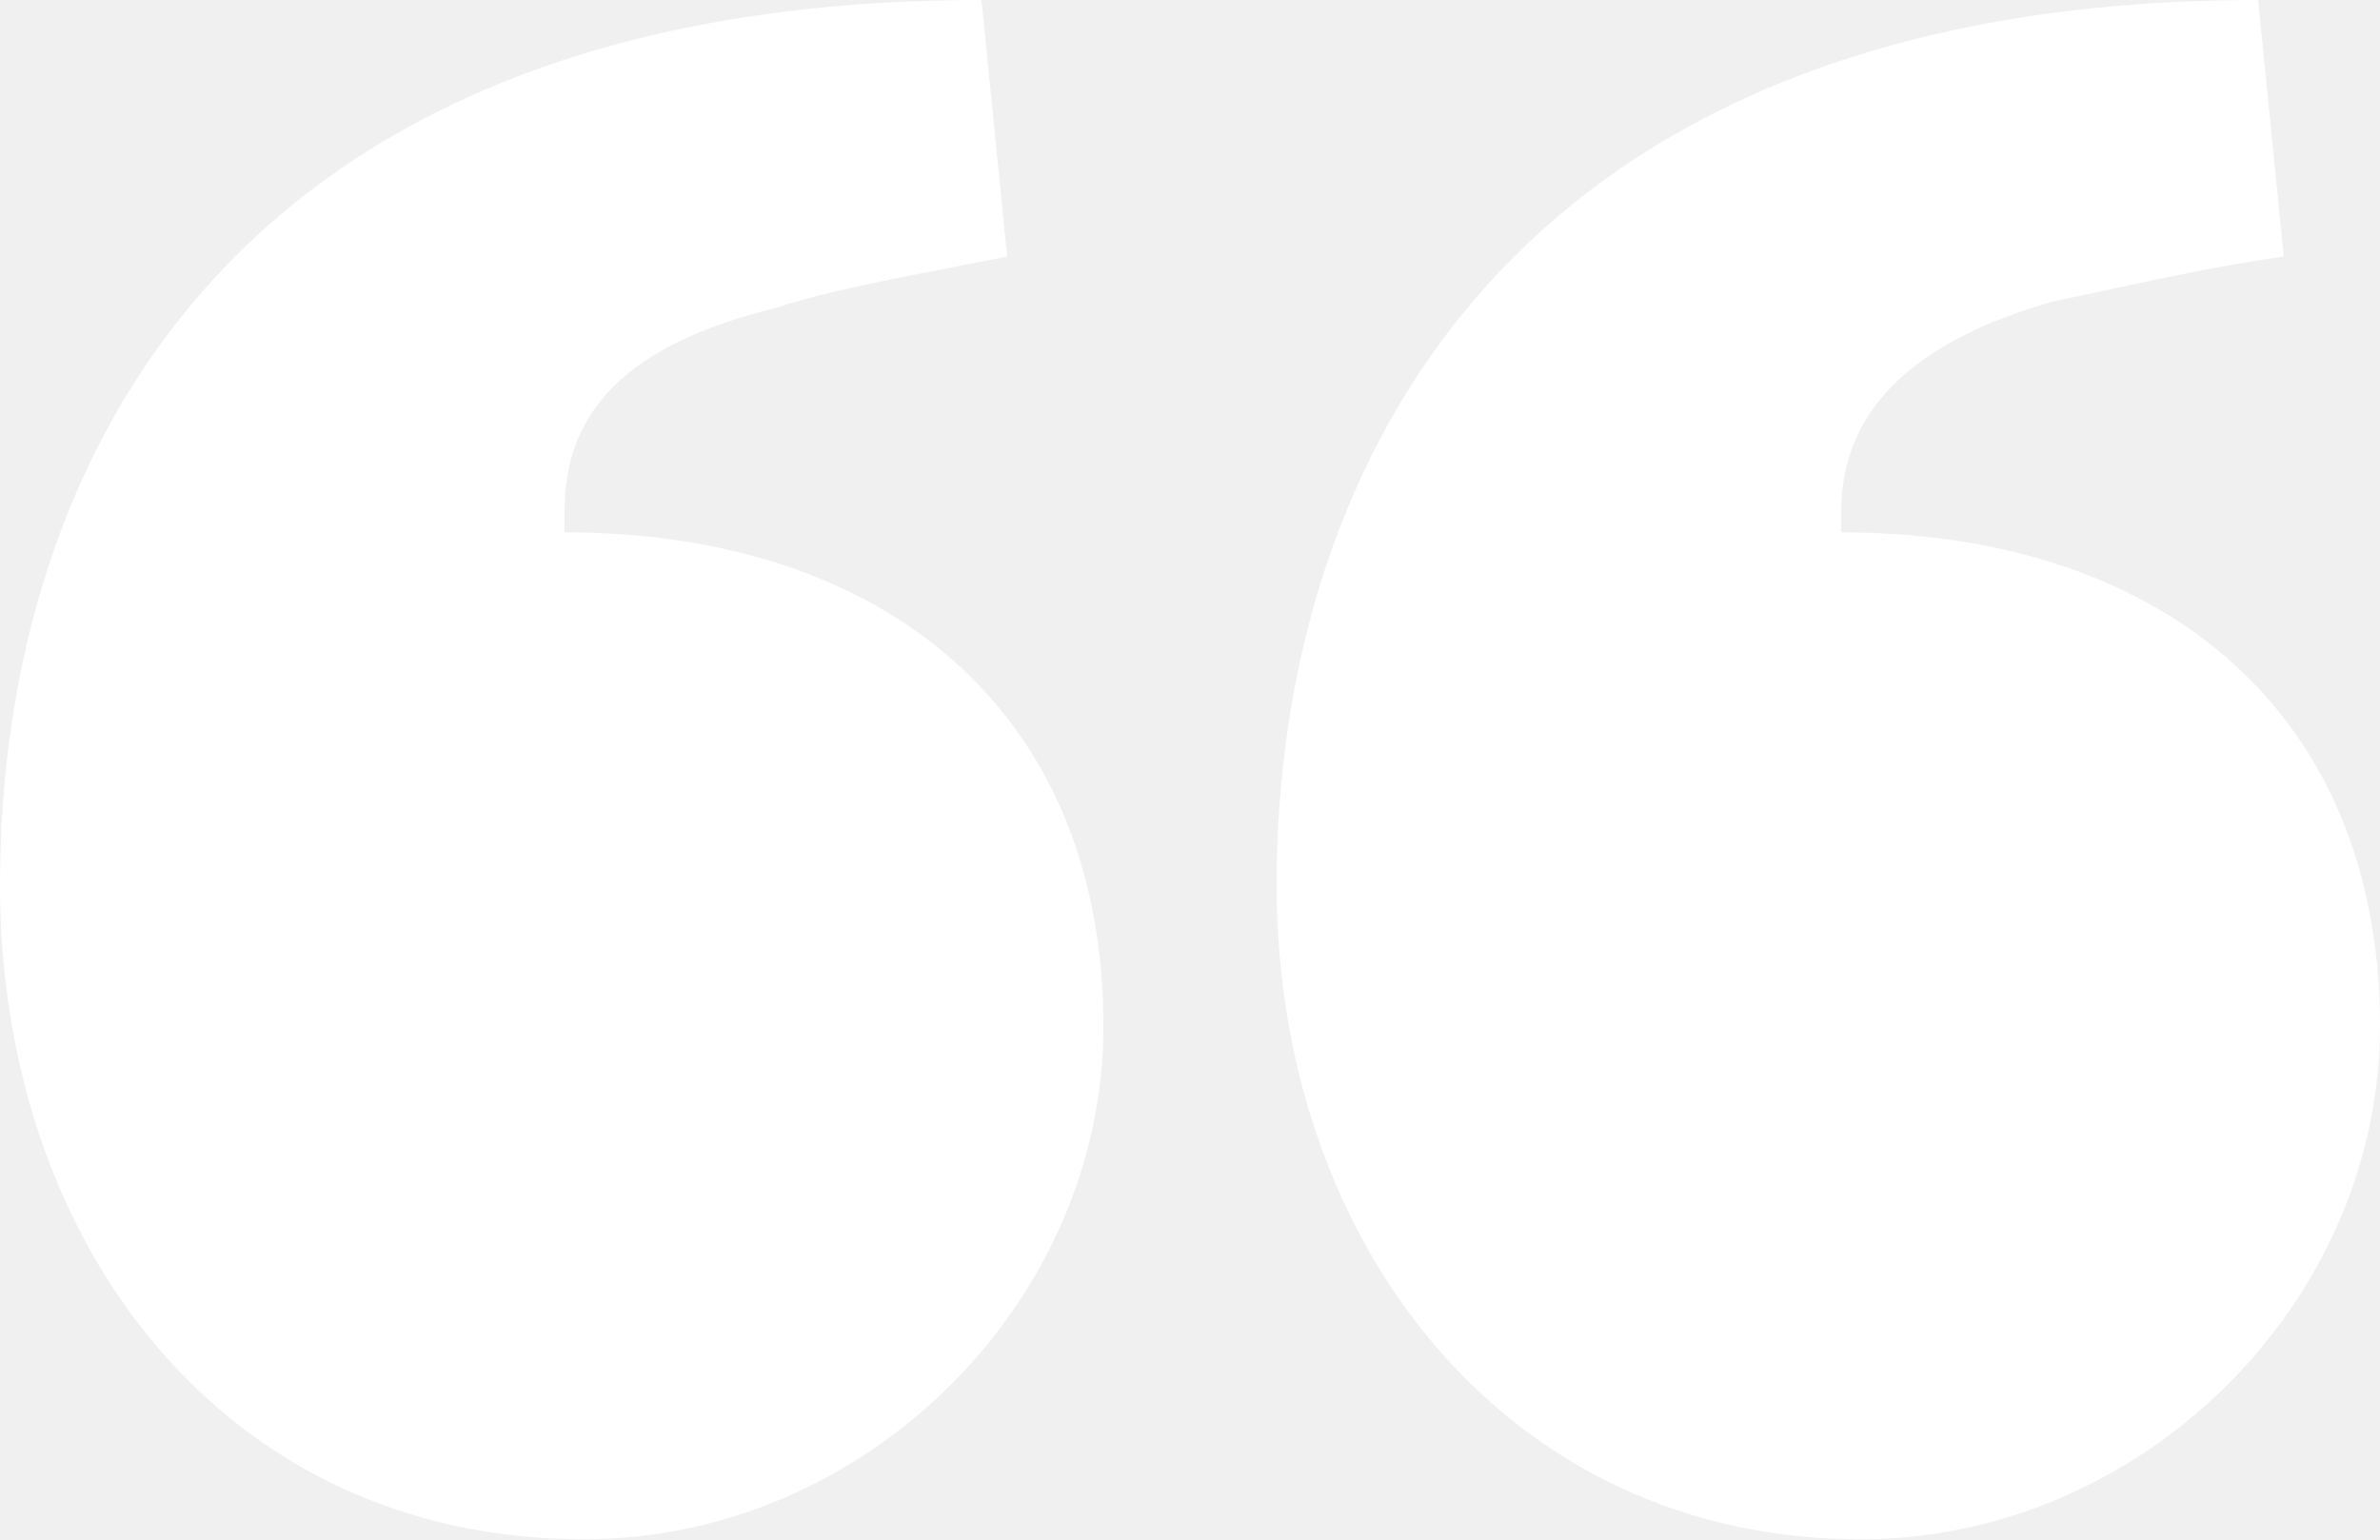
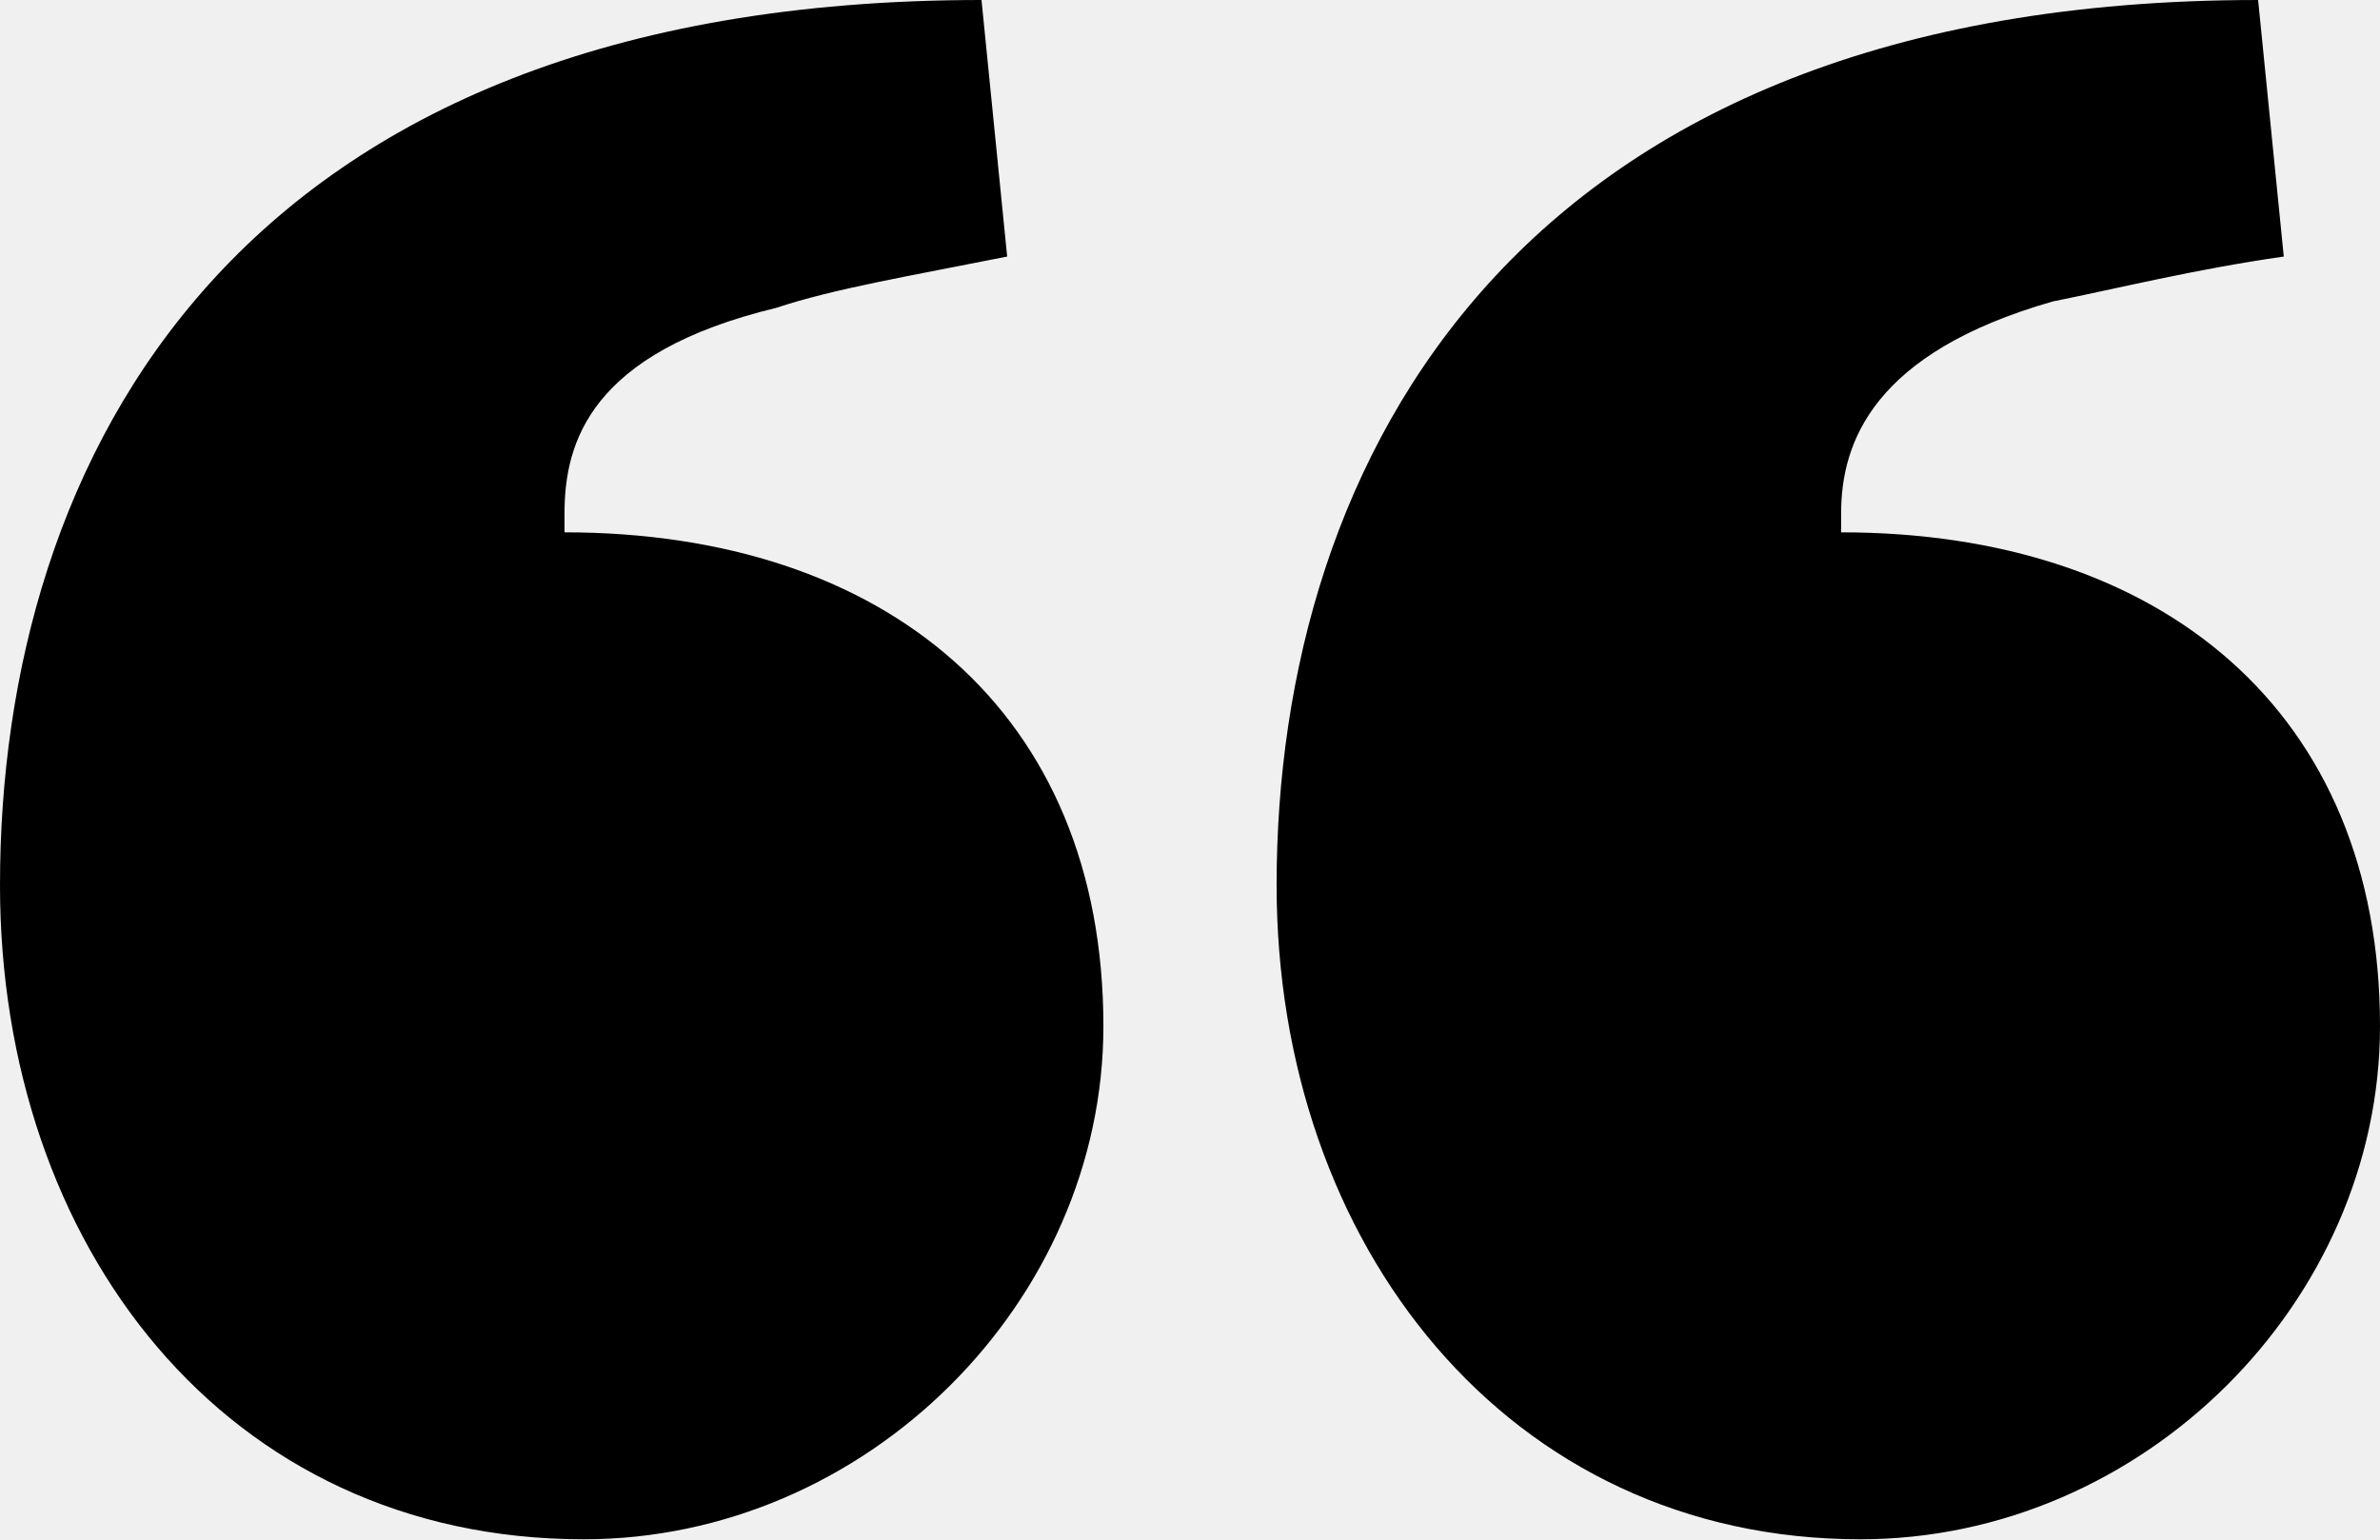
<svg xmlns="http://www.w3.org/2000/svg" version="1.1" id="Layer_1" x="0px" y="0px" viewBox="0 0 37.1 24" style="enable-background:new 0 0 37.1 24;" xml:space="preserve">
  <style type="text/css">
- 	.st0{fill:#FFFFFF;}
+ 	/*.st0{fill:#FFFFFF;}*/
</style>
  <g>
    <path class="st0" d="M0,13.8C0,7.2,3.6,0,15.3,0l0.4,4c-1.5,0.3-2.7,0.5-3.6,0.8C9.2,5.5,8.8,6.9,8.8,8v0.3c5,0,8.4,2.8,8.4,7.7   c0,4.3-3.7,8-8.1,8C3.5,24,0,19.4,0,13.8z M19.9,13.8C19.9,7.2,23.6,0,35.2,0l0.4,4C34.2,4.2,33,4.5,32,4.7   c-2.8,0.8-3.3,2.2-3.3,3.3v0.3c5,0,8.4,2.8,8.4,7.7c0,4.3-3.7,8-8.1,8C23.5,24,19.9,19.4,19.9,13.8z" />
  </g>
</svg>
